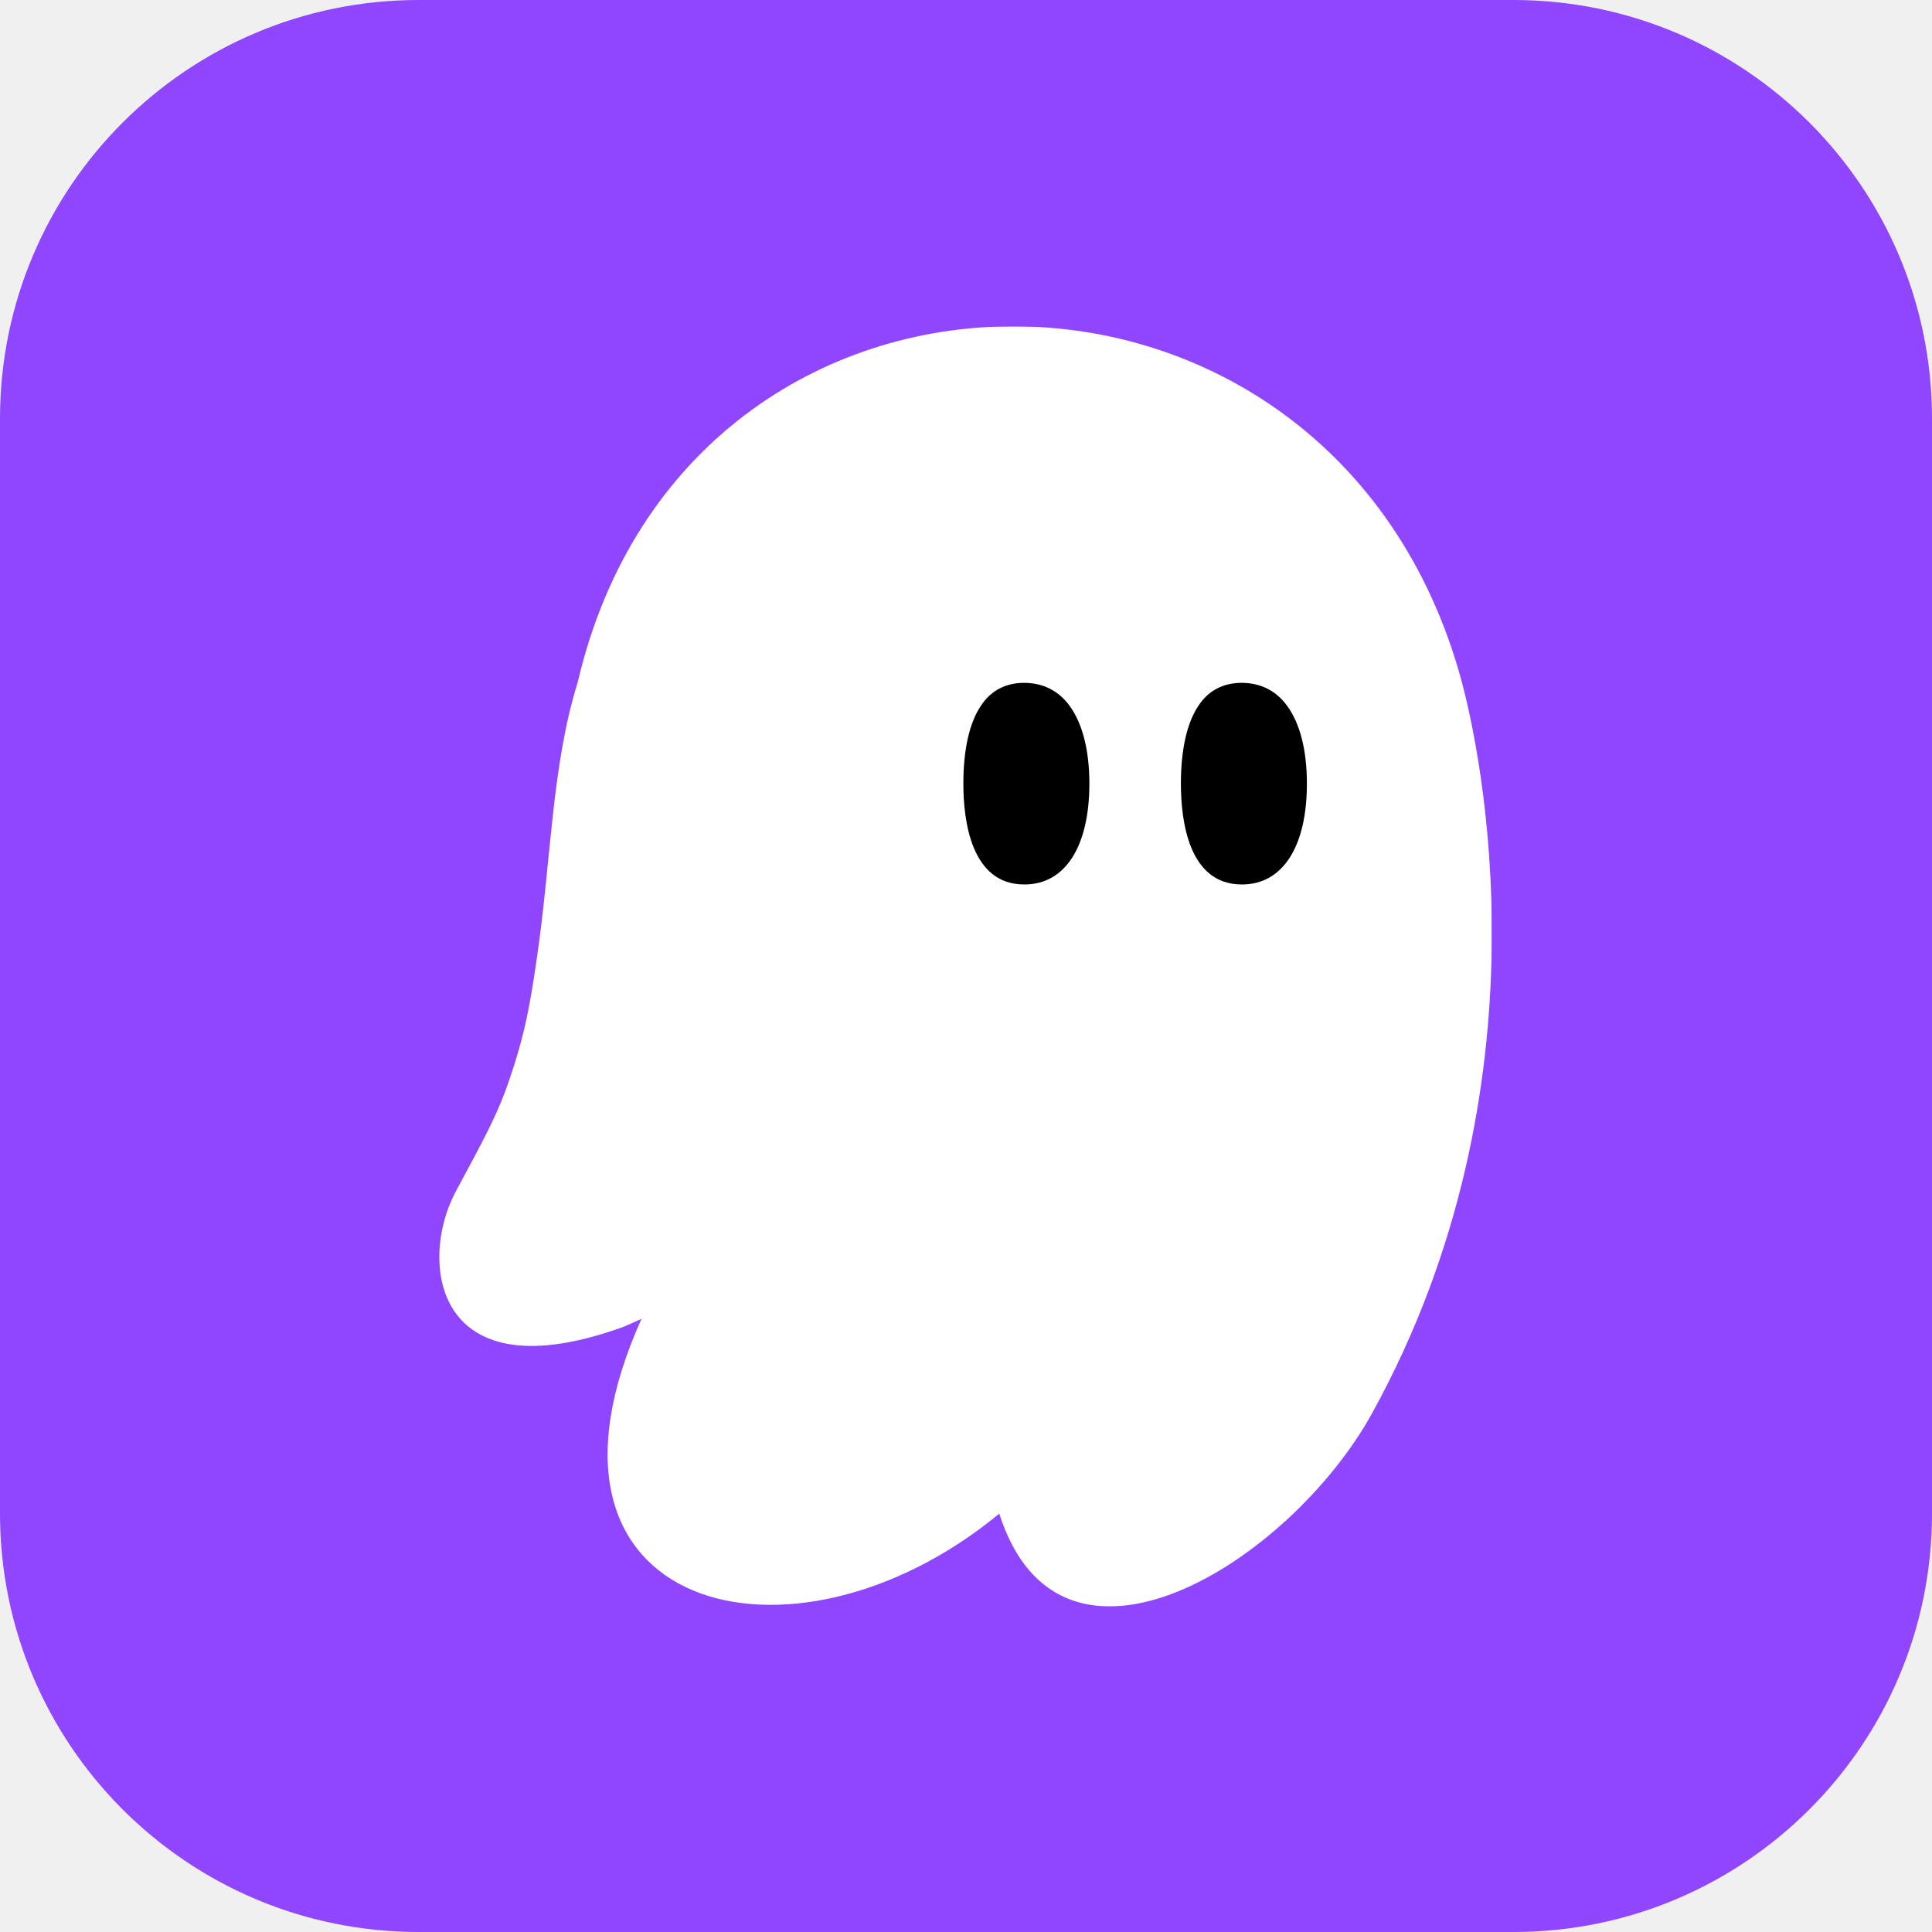
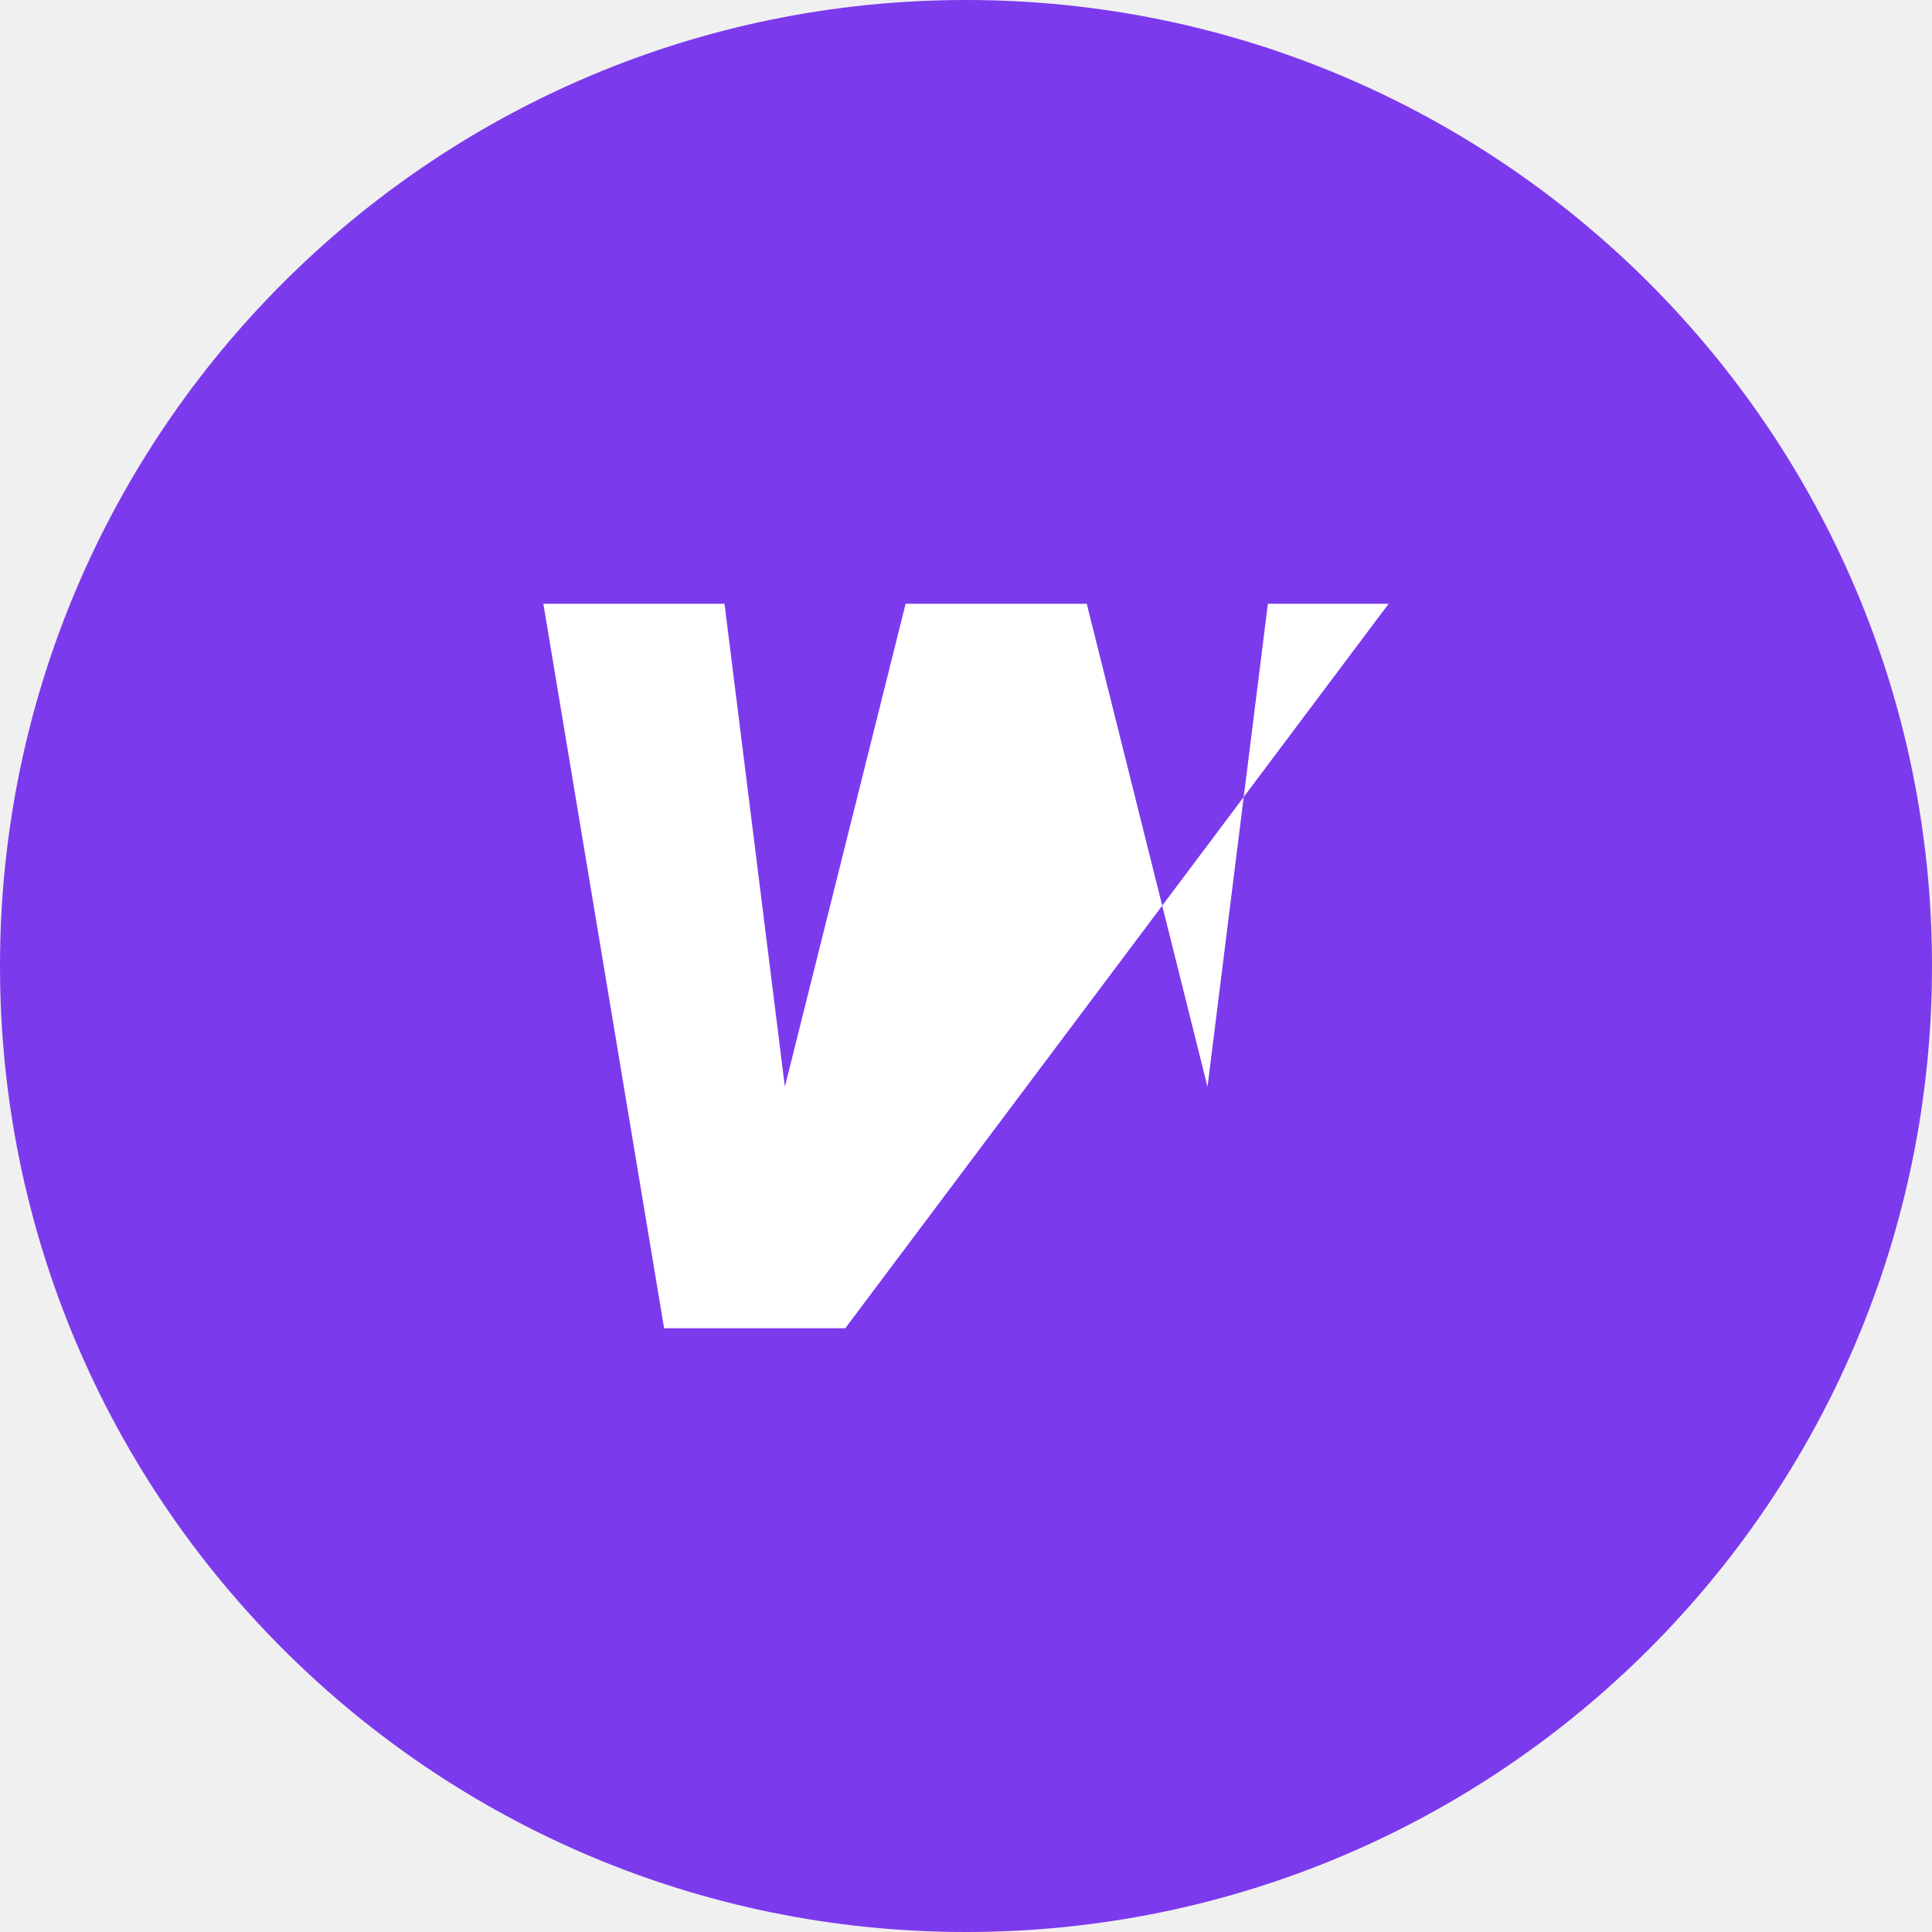
- <svg xmlns="http://www.w3.org/2000/svg" width="1200" height="1200" viewBox="0 0 1200 1200" fill="none">
-   <rect width="1200" height="1200" rx="260" fill="#9046FF" />
-   <mask id="mask0_1106_4856" style="mask-type:luminance" maskUnits="userSpaceOnUse" x="272" y="202" width="655" height="796">
-     <path d="M926.578 202.793H272.637V997.857H926.578V202.793Z" fill="white" />
-   </mask>
-   <g mask="url(#mask0_1106_4856)">
-     <path d="M398.554 818.914C316.315 1001.03 491.477 1046.74 620.672 940.156C658.687 1059.66 801.052 970.473 852.234 877.795C964.787 673.567 919.318 465.357 907.64 422.374C827.637 129.443 427.623 128.946 358.8 423.865C342.651 475.544 342.402 534.18 333.458 595.051C328.986 625.86 325.507 645.488 313.83 677.785C306.873 696.424 297.68 712.819 282.773 740.645C259.915 783.881 269.604 867.113 387.87 823.883L399.051 818.914H398.554Z" fill="white" />
-     <path d="M636.123 549.353C603.328 549.353 598.359 510.097 598.359 486.742C598.359 465.623 602.086 448.977 609.293 438.293C615.504 428.852 624.697 424.131 636.123 424.131C647.555 424.131 657.492 428.852 664.447 438.541C672.398 449.474 676.623 466.12 676.623 486.742C676.623 525.998 661.471 549.353 636.375 549.353H636.123Z" fill="black" />
-     <path d="M771.24 549.353C738.445 549.353 733.477 510.097 733.477 486.742C733.477 465.623 737.203 448.977 744.41 438.293C750.621 428.852 759.814 424.131 771.24 424.131C782.672 424.131 792.609 428.852 799.564 438.541C807.516 449.474 811.74 466.12 811.74 486.742C811.74 525.998 796.588 549.353 771.492 549.353H771.24Z" fill="black" />
-   </g>
+ <svg xmlns="http://www.w3.org/2000/svg" viewBox="0 0 128 128" fill="none">
+   <path d="M64 128C99.346 128 128 99.346 128 64C128 28.654 99.346 0 64 0C28.654 0 0 28.654 0 64C0 99.346 28.654 128 64 128Z" fill="#7C3AED" />
+   <path d="M92 40L56 88H44L36 40H48L52 72L60 40H72L80 72L84 40H92Z" fill="white" />
</svg>
